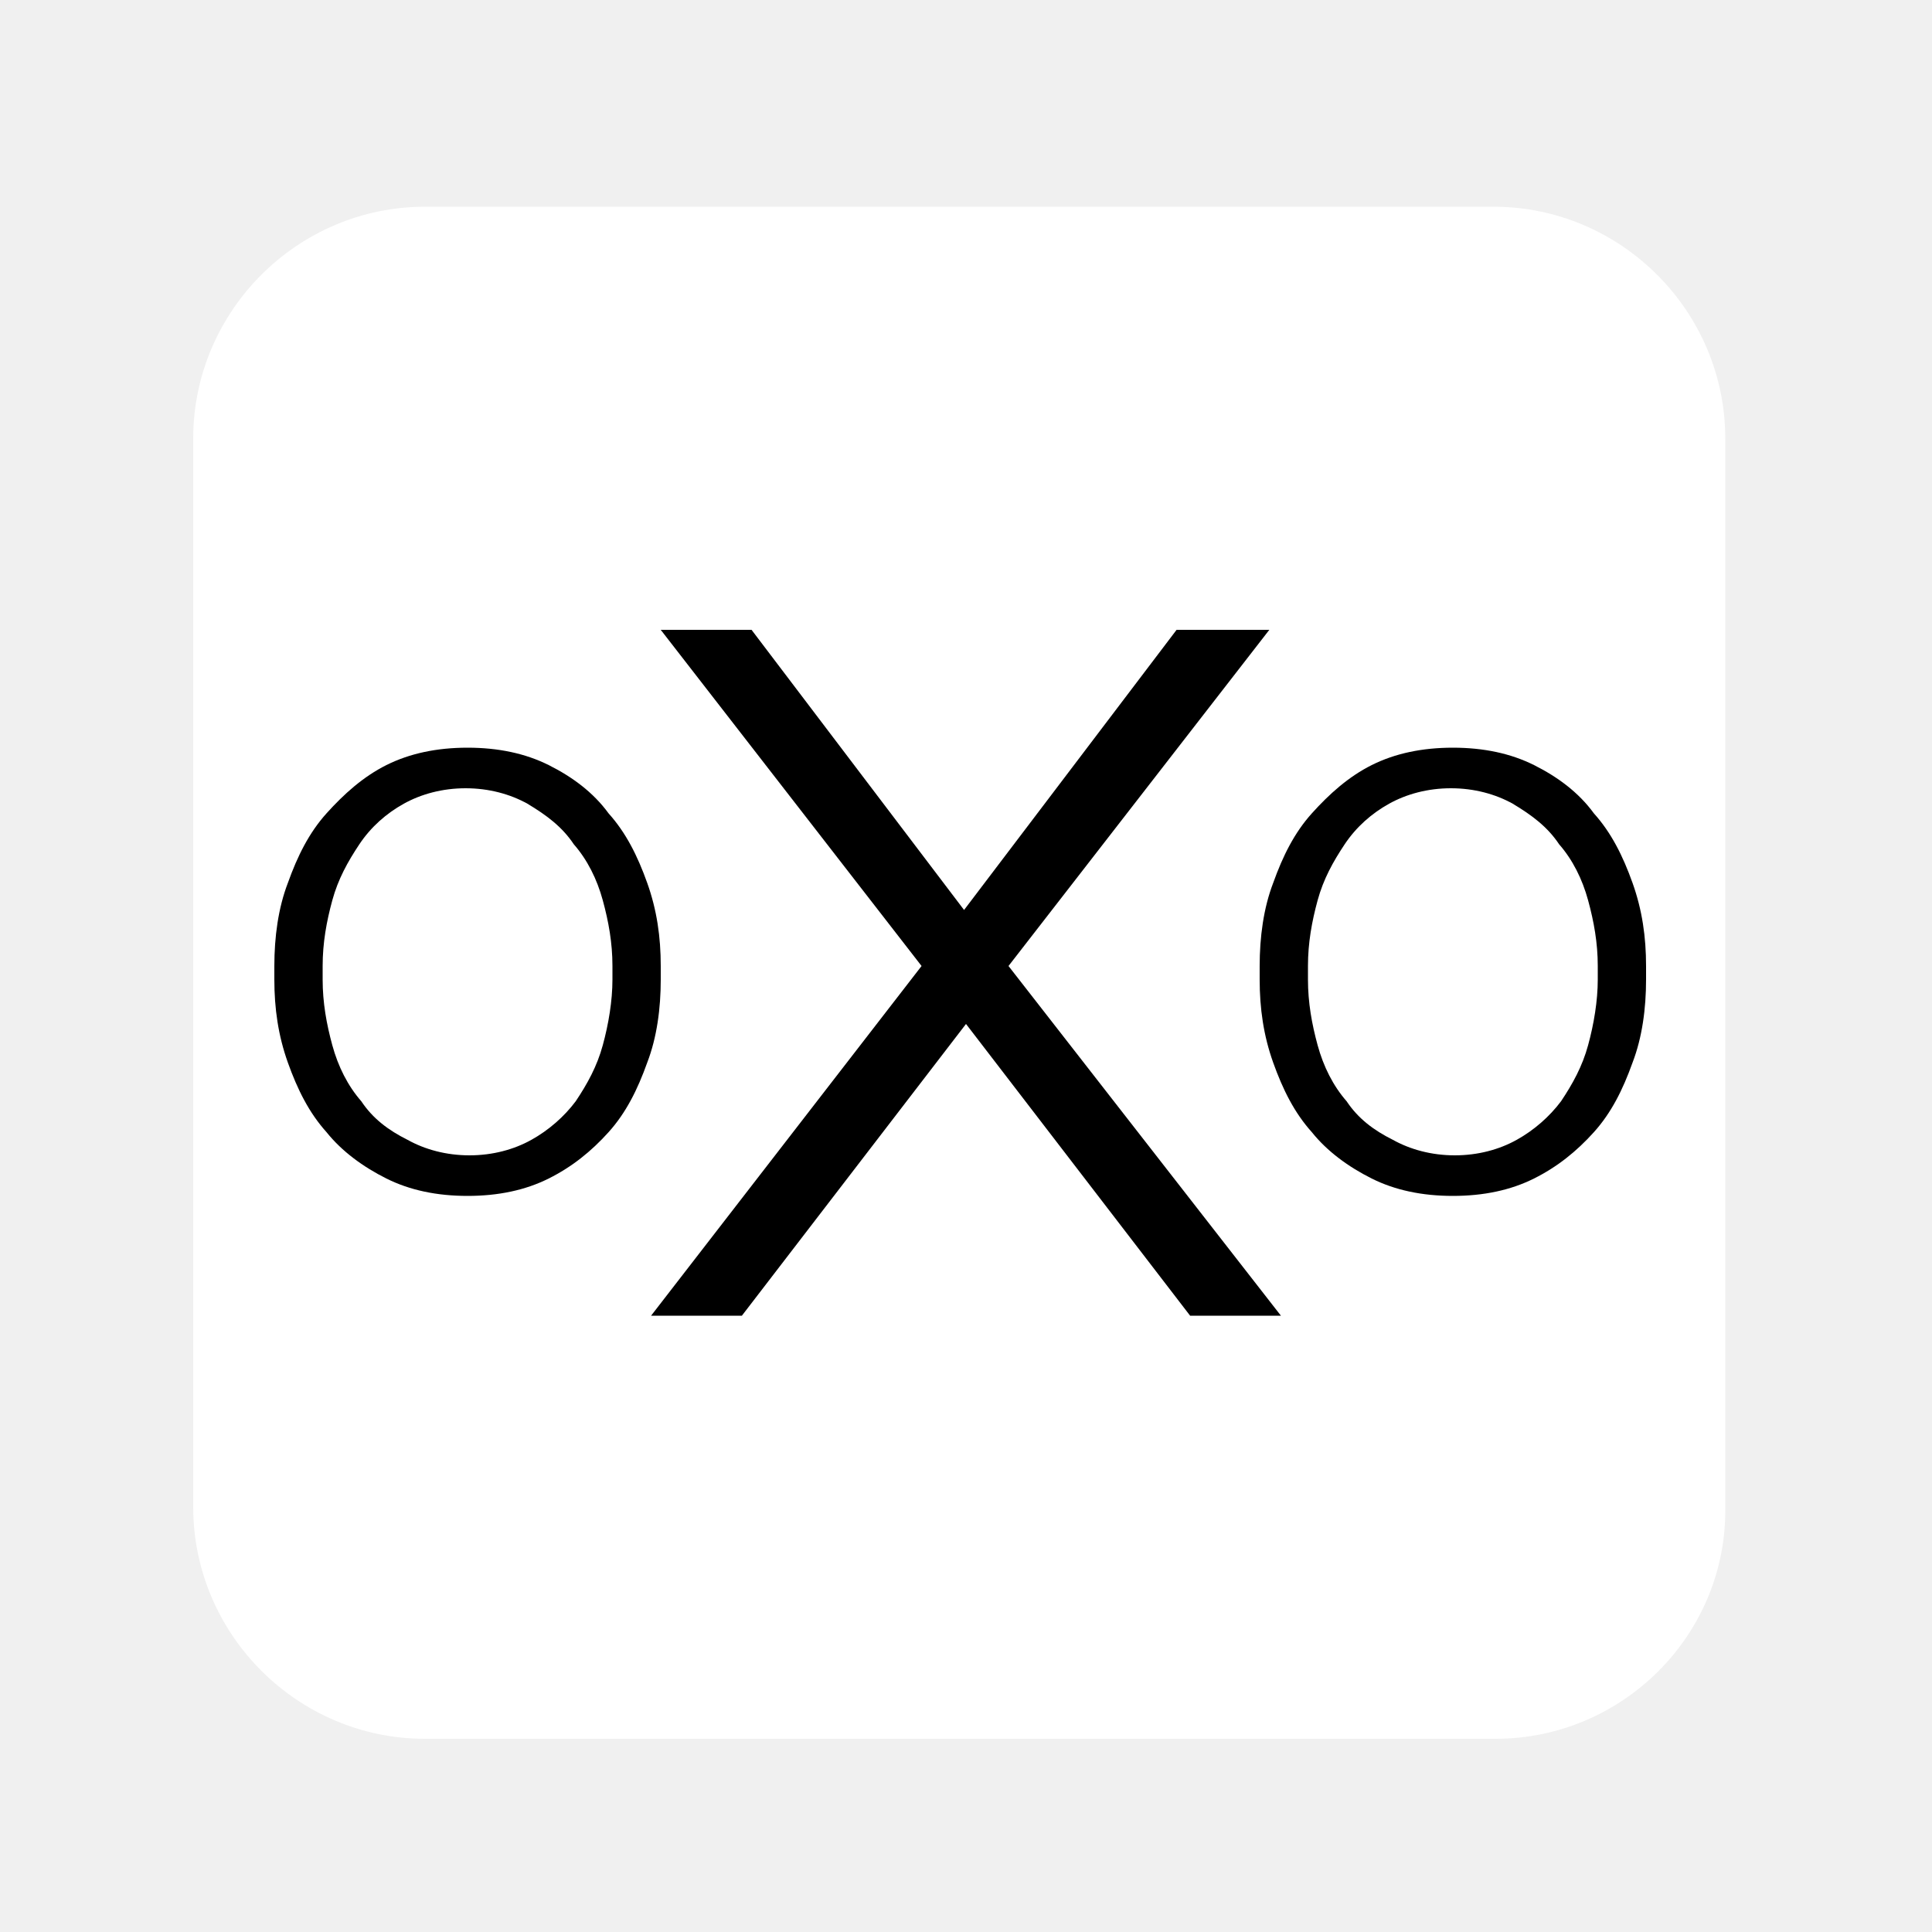
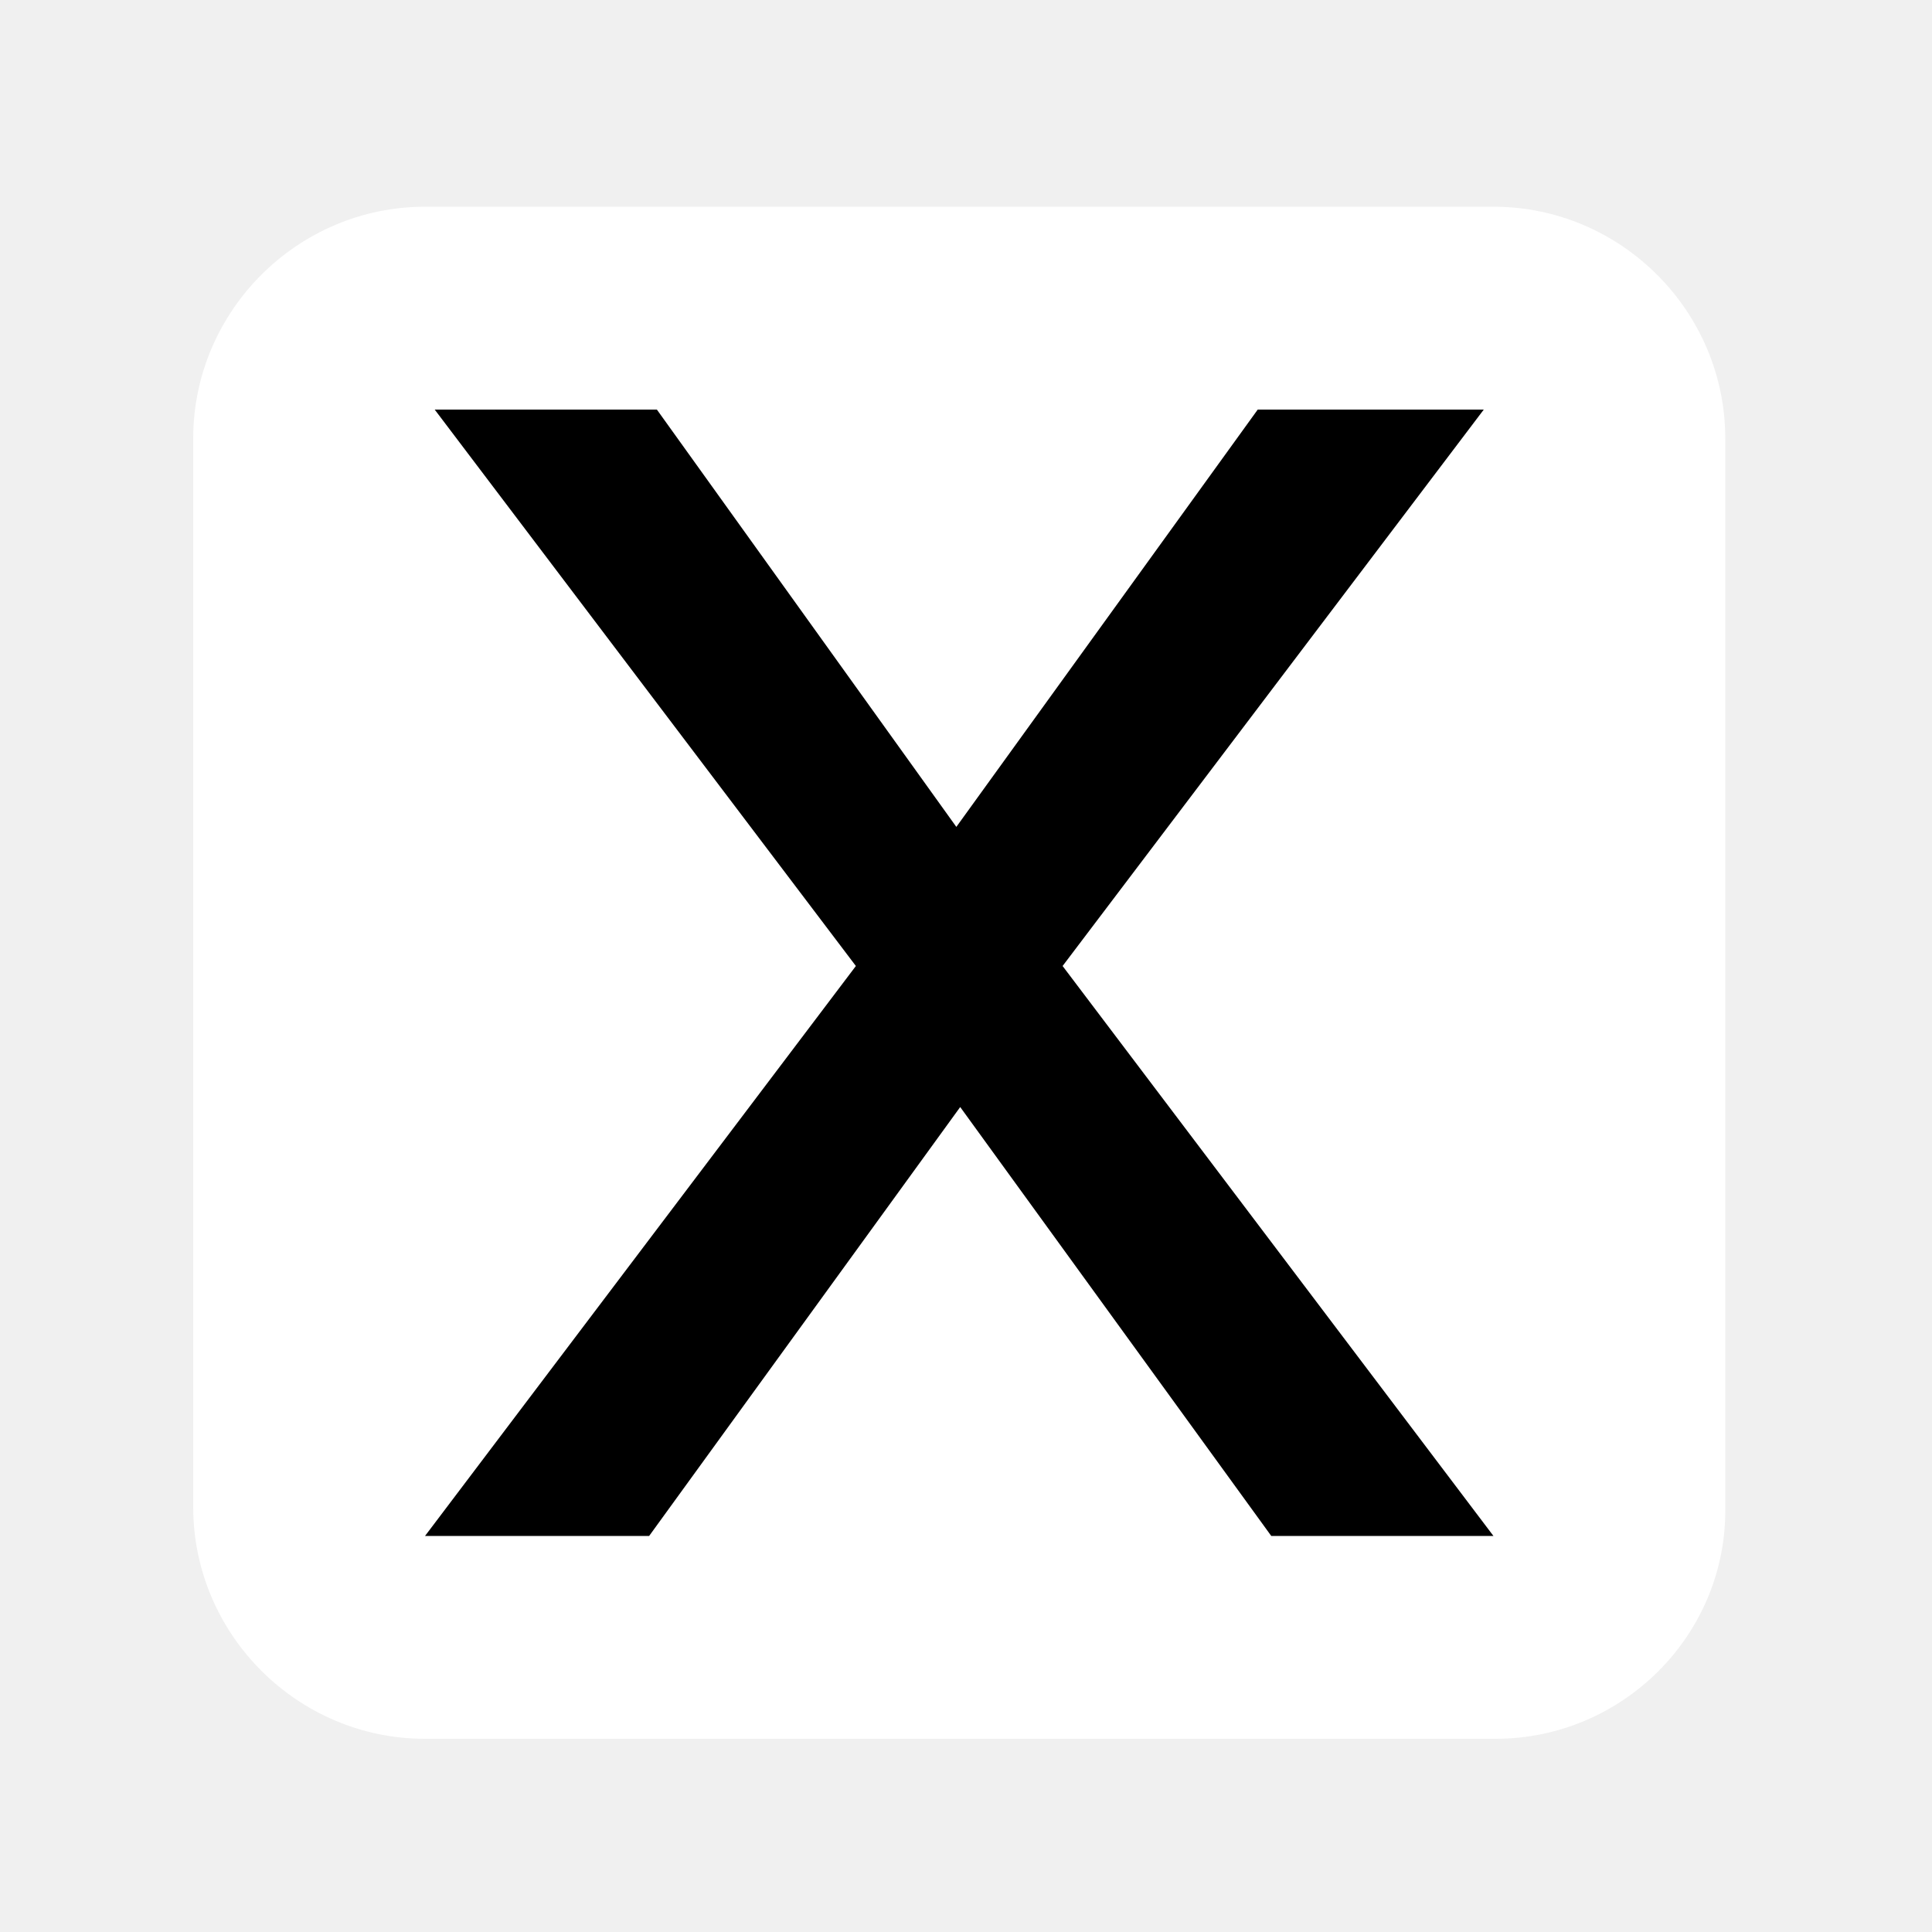
<svg xmlns="http://www.w3.org/2000/svg" version="1.1" id="Ebene_1" x="0px" y="0px" viewBox="0 0 100 100" style="enable-background:new 0 0 100 100;" xml:space="preserve">
  <style type="text/css">
	.st0{fill:#FFFFFF;}
</style>
  <path class="st0" d="M77.4,90H22c-6.6,0-12-5.4-12-12V22.7c0-6.6,5.4-12,12-12h55.3c6.6,0,12,5.4,12,12V78C89.4,84.6,84,90,77.4,90z  " />
  <g>
-     <path d="M14.2,50c0-1.5,0.2-3,0.7-4.3c0.5-1.4,1.1-2.6,2-3.6c0.9-1,1.9-1.9,3.1-2.5c1.2-0.6,2.6-0.9,4.2-0.9c1.6,0,3,0.3,4.2,0.9   c1.2,0.6,2.3,1.4,3.1,2.5c0.9,1,1.5,2.2,2,3.6c0.5,1.4,0.7,2.8,0.7,4.3v0.7c0,1.5-0.2,3-0.7,4.3c-0.5,1.4-1.1,2.6-2,3.6   c-0.9,1-1.9,1.8-3.1,2.4c-1.2,0.6-2.6,0.9-4.2,0.9s-3-0.3-4.2-0.9c-1.2-0.6-2.3-1.4-3.1-2.4c-0.9-1-1.5-2.2-2-3.6   c-0.5-1.4-0.7-2.8-0.7-4.3V50z M16.7,50.7c0,1.2,0.2,2.3,0.5,3.4c0.3,1.1,0.8,2.1,1.5,2.9c0.6,0.9,1.4,1.5,2.4,2   c0.9,0.5,2,0.8,3.2,0.8c1.2,0,2.3-0.3,3.2-0.8c0.9-0.5,1.7-1.2,2.3-2c0.6-0.9,1.1-1.8,1.4-2.9s0.5-2.3,0.5-3.4V50   c0-1.2-0.2-2.3-0.5-3.4c-0.3-1.1-0.8-2.1-1.5-2.9c-0.6-0.9-1.4-1.5-2.4-2.1c-0.9-0.5-2-0.8-3.2-0.8c-1.2,0-2.3,0.3-3.2,0.8   c-0.9,0.5-1.7,1.2-2.3,2.1c-0.6,0.9-1.1,1.8-1.4,2.9c-0.3,1.1-0.5,2.2-0.5,3.4V50.7z" />
-     <path d="M49.9,47.1l11-14.5h4.8L52.2,50l14.1,18.1h-4.7L50,53L38.4,68.1h-4.7L47.7,50L34.2,32.6h4.7L49.9,47.1z" />
-     <path d="M65.2,50c0-1.5,0.2-3,0.7-4.3c0.5-1.4,1.1-2.6,2-3.6c0.9-1,1.9-1.9,3.1-2.5c1.2-0.6,2.6-0.9,4.2-0.9c1.6,0,3,0.3,4.2,0.9   c1.2,0.6,2.3,1.4,3.1,2.5c0.9,1,1.5,2.2,2,3.6c0.5,1.4,0.7,2.8,0.7,4.3v0.7c0,1.5-0.2,3-0.7,4.3c-0.5,1.4-1.1,2.6-2,3.6   c-0.9,1-1.9,1.8-3.1,2.4c-1.2,0.6-2.6,0.9-4.2,0.9c-1.6,0-3-0.3-4.2-0.9c-1.2-0.6-2.3-1.4-3.1-2.4c-0.9-1-1.5-2.2-2-3.6   c-0.5-1.4-0.7-2.8-0.7-4.3V50z M67.7,50.7c0,1.2,0.2,2.3,0.5,3.4c0.3,1.1,0.8,2.1,1.5,2.9c0.6,0.9,1.4,1.5,2.4,2   c0.9,0.5,2,0.8,3.2,0.8c1.2,0,2.3-0.3,3.2-0.8c0.9-0.5,1.7-1.2,2.3-2c0.6-0.9,1.1-1.8,1.4-2.9c0.3-1.1,0.5-2.3,0.5-3.4V50   c0-1.2-0.2-2.3-0.5-3.4c-0.3-1.1-0.8-2.1-1.5-2.9c-0.6-0.9-1.4-1.5-2.4-2.1c-0.9-0.5-2-0.8-3.2-0.8c-1.2,0-2.3,0.3-3.2,0.8   c-0.9,0.5-1.7,1.2-2.3,2.1c-0.6,0.9-1.1,1.8-1.4,2.9c-0.3,1.1-0.5,2.2-0.5,3.4V50.7z" />
+     <path d="M49.5,42.8l15.6-21.6h11.7L55,50l22.3,29.5H65.8L49.7,57.3L33.6,79.5H22L44.3,50L22.5,21.2h11.5L49.5,42.8z" />
  </g>
</svg>
